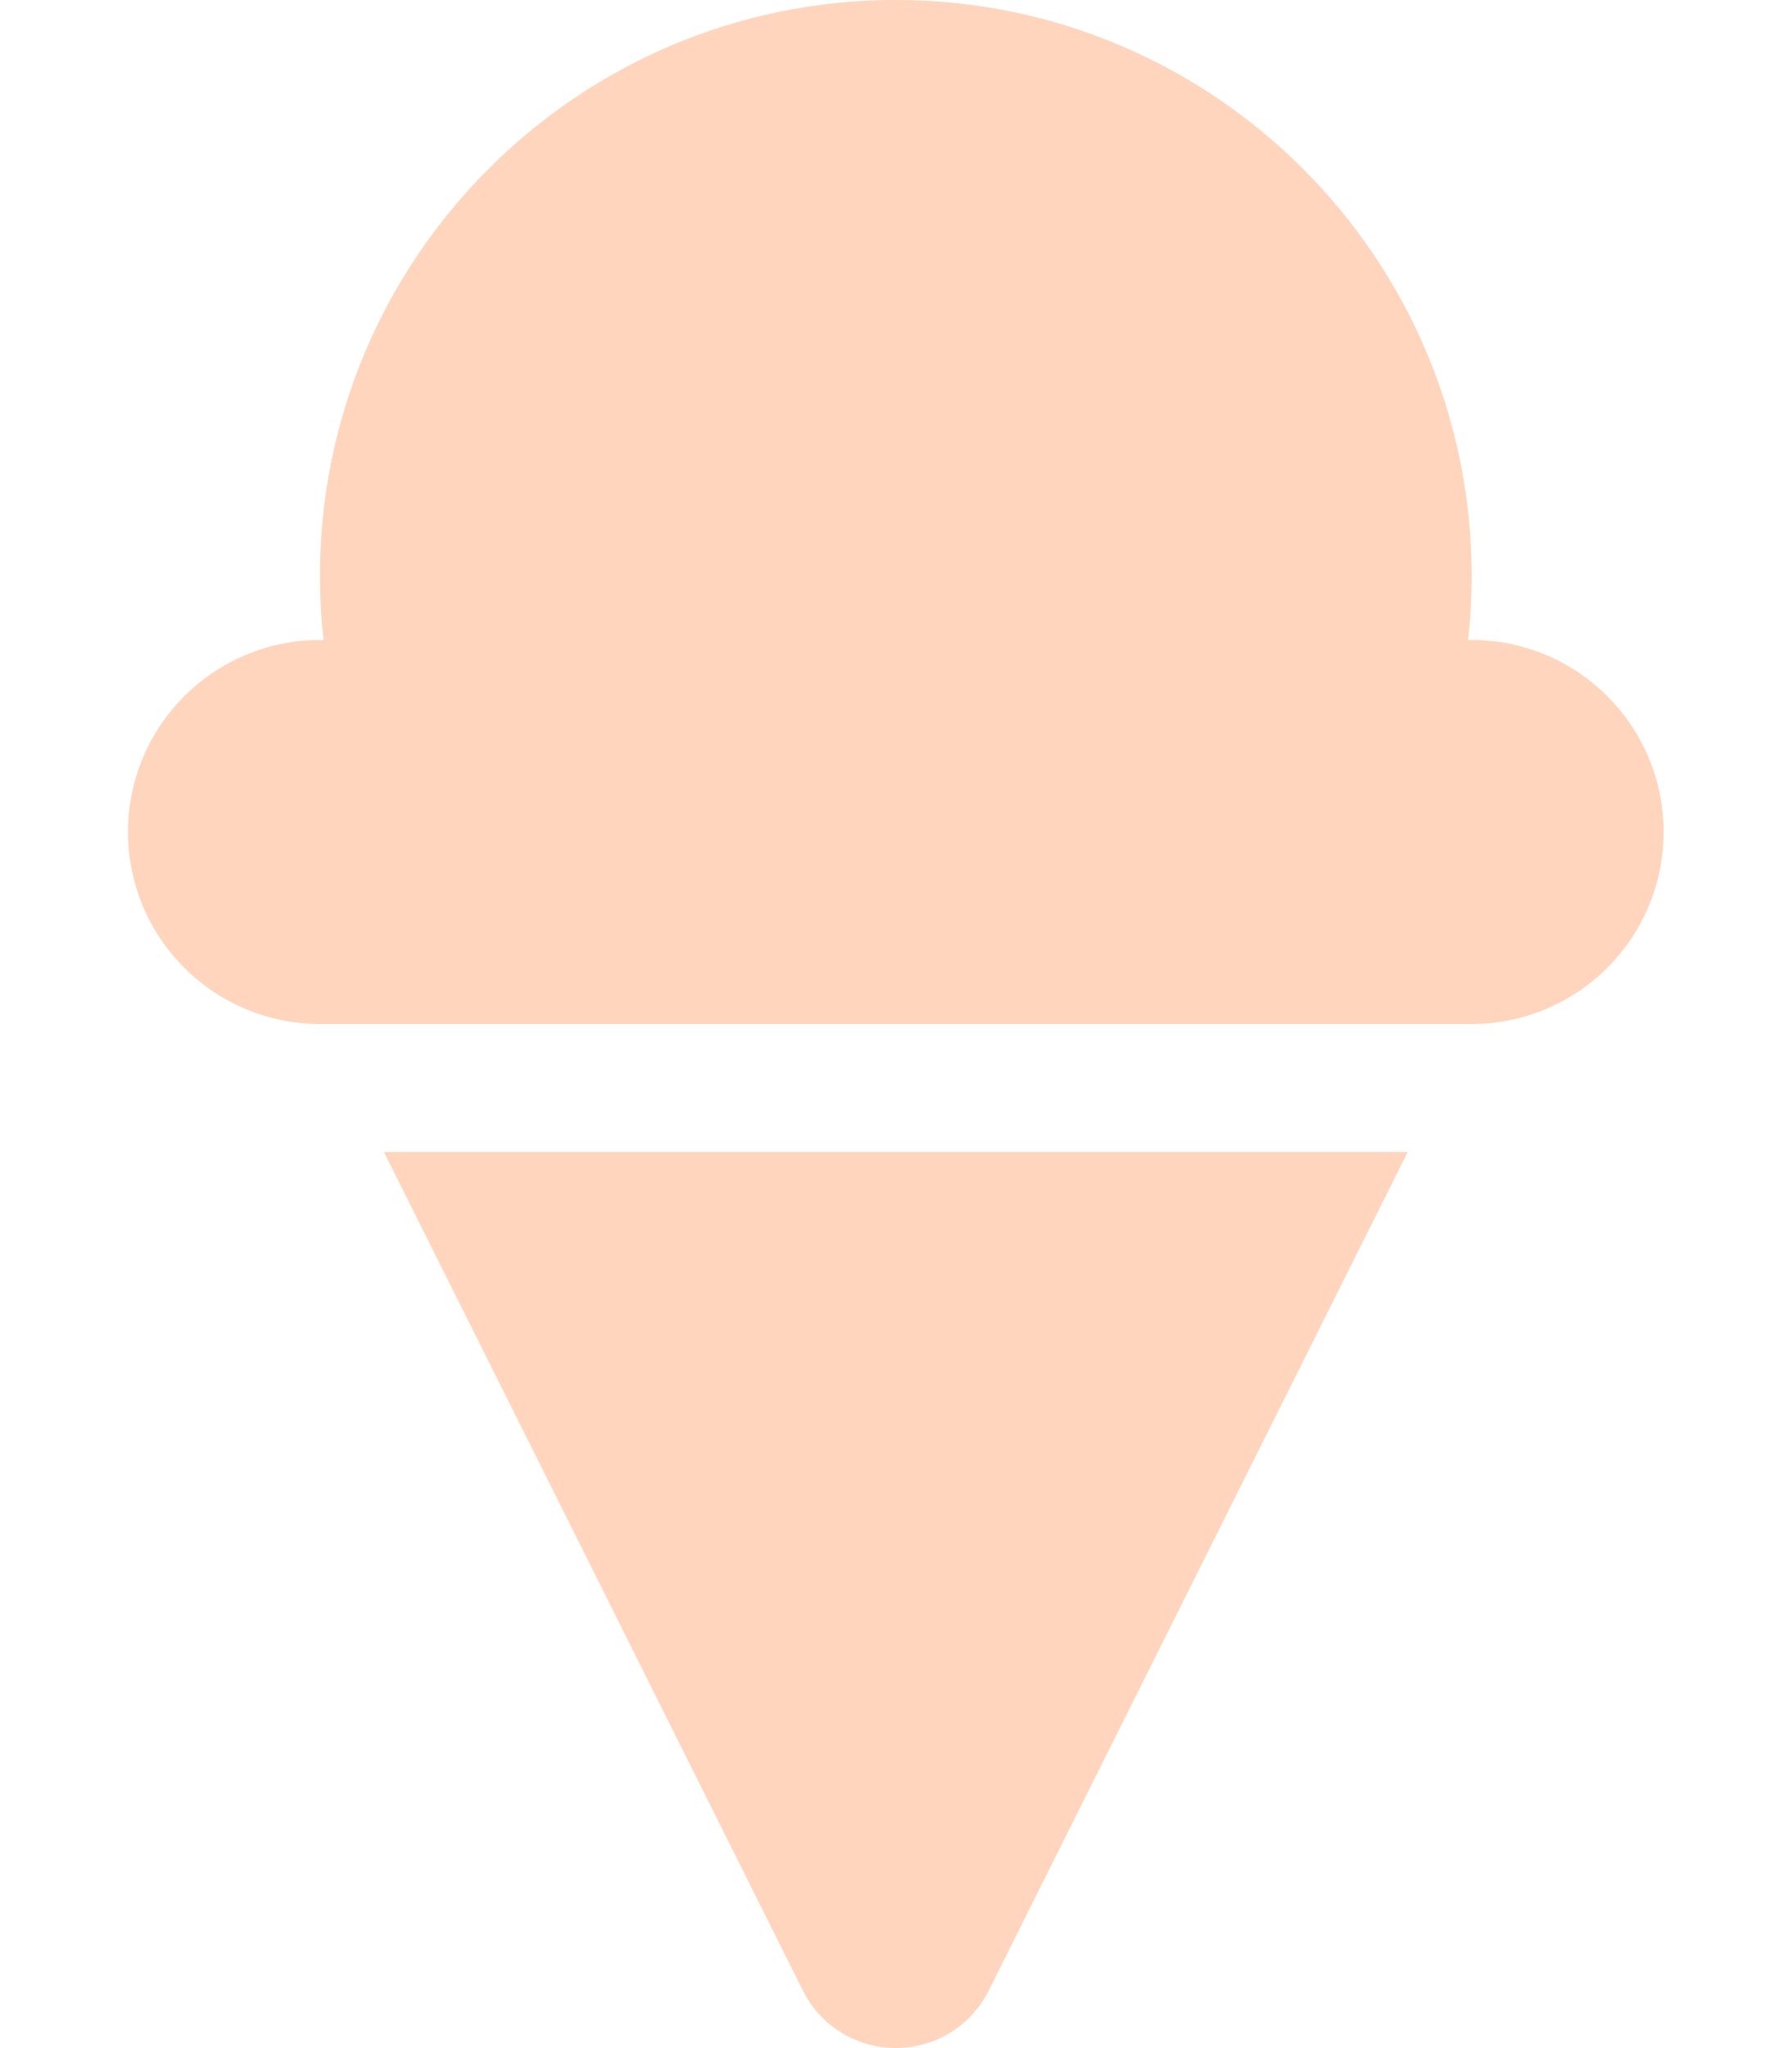
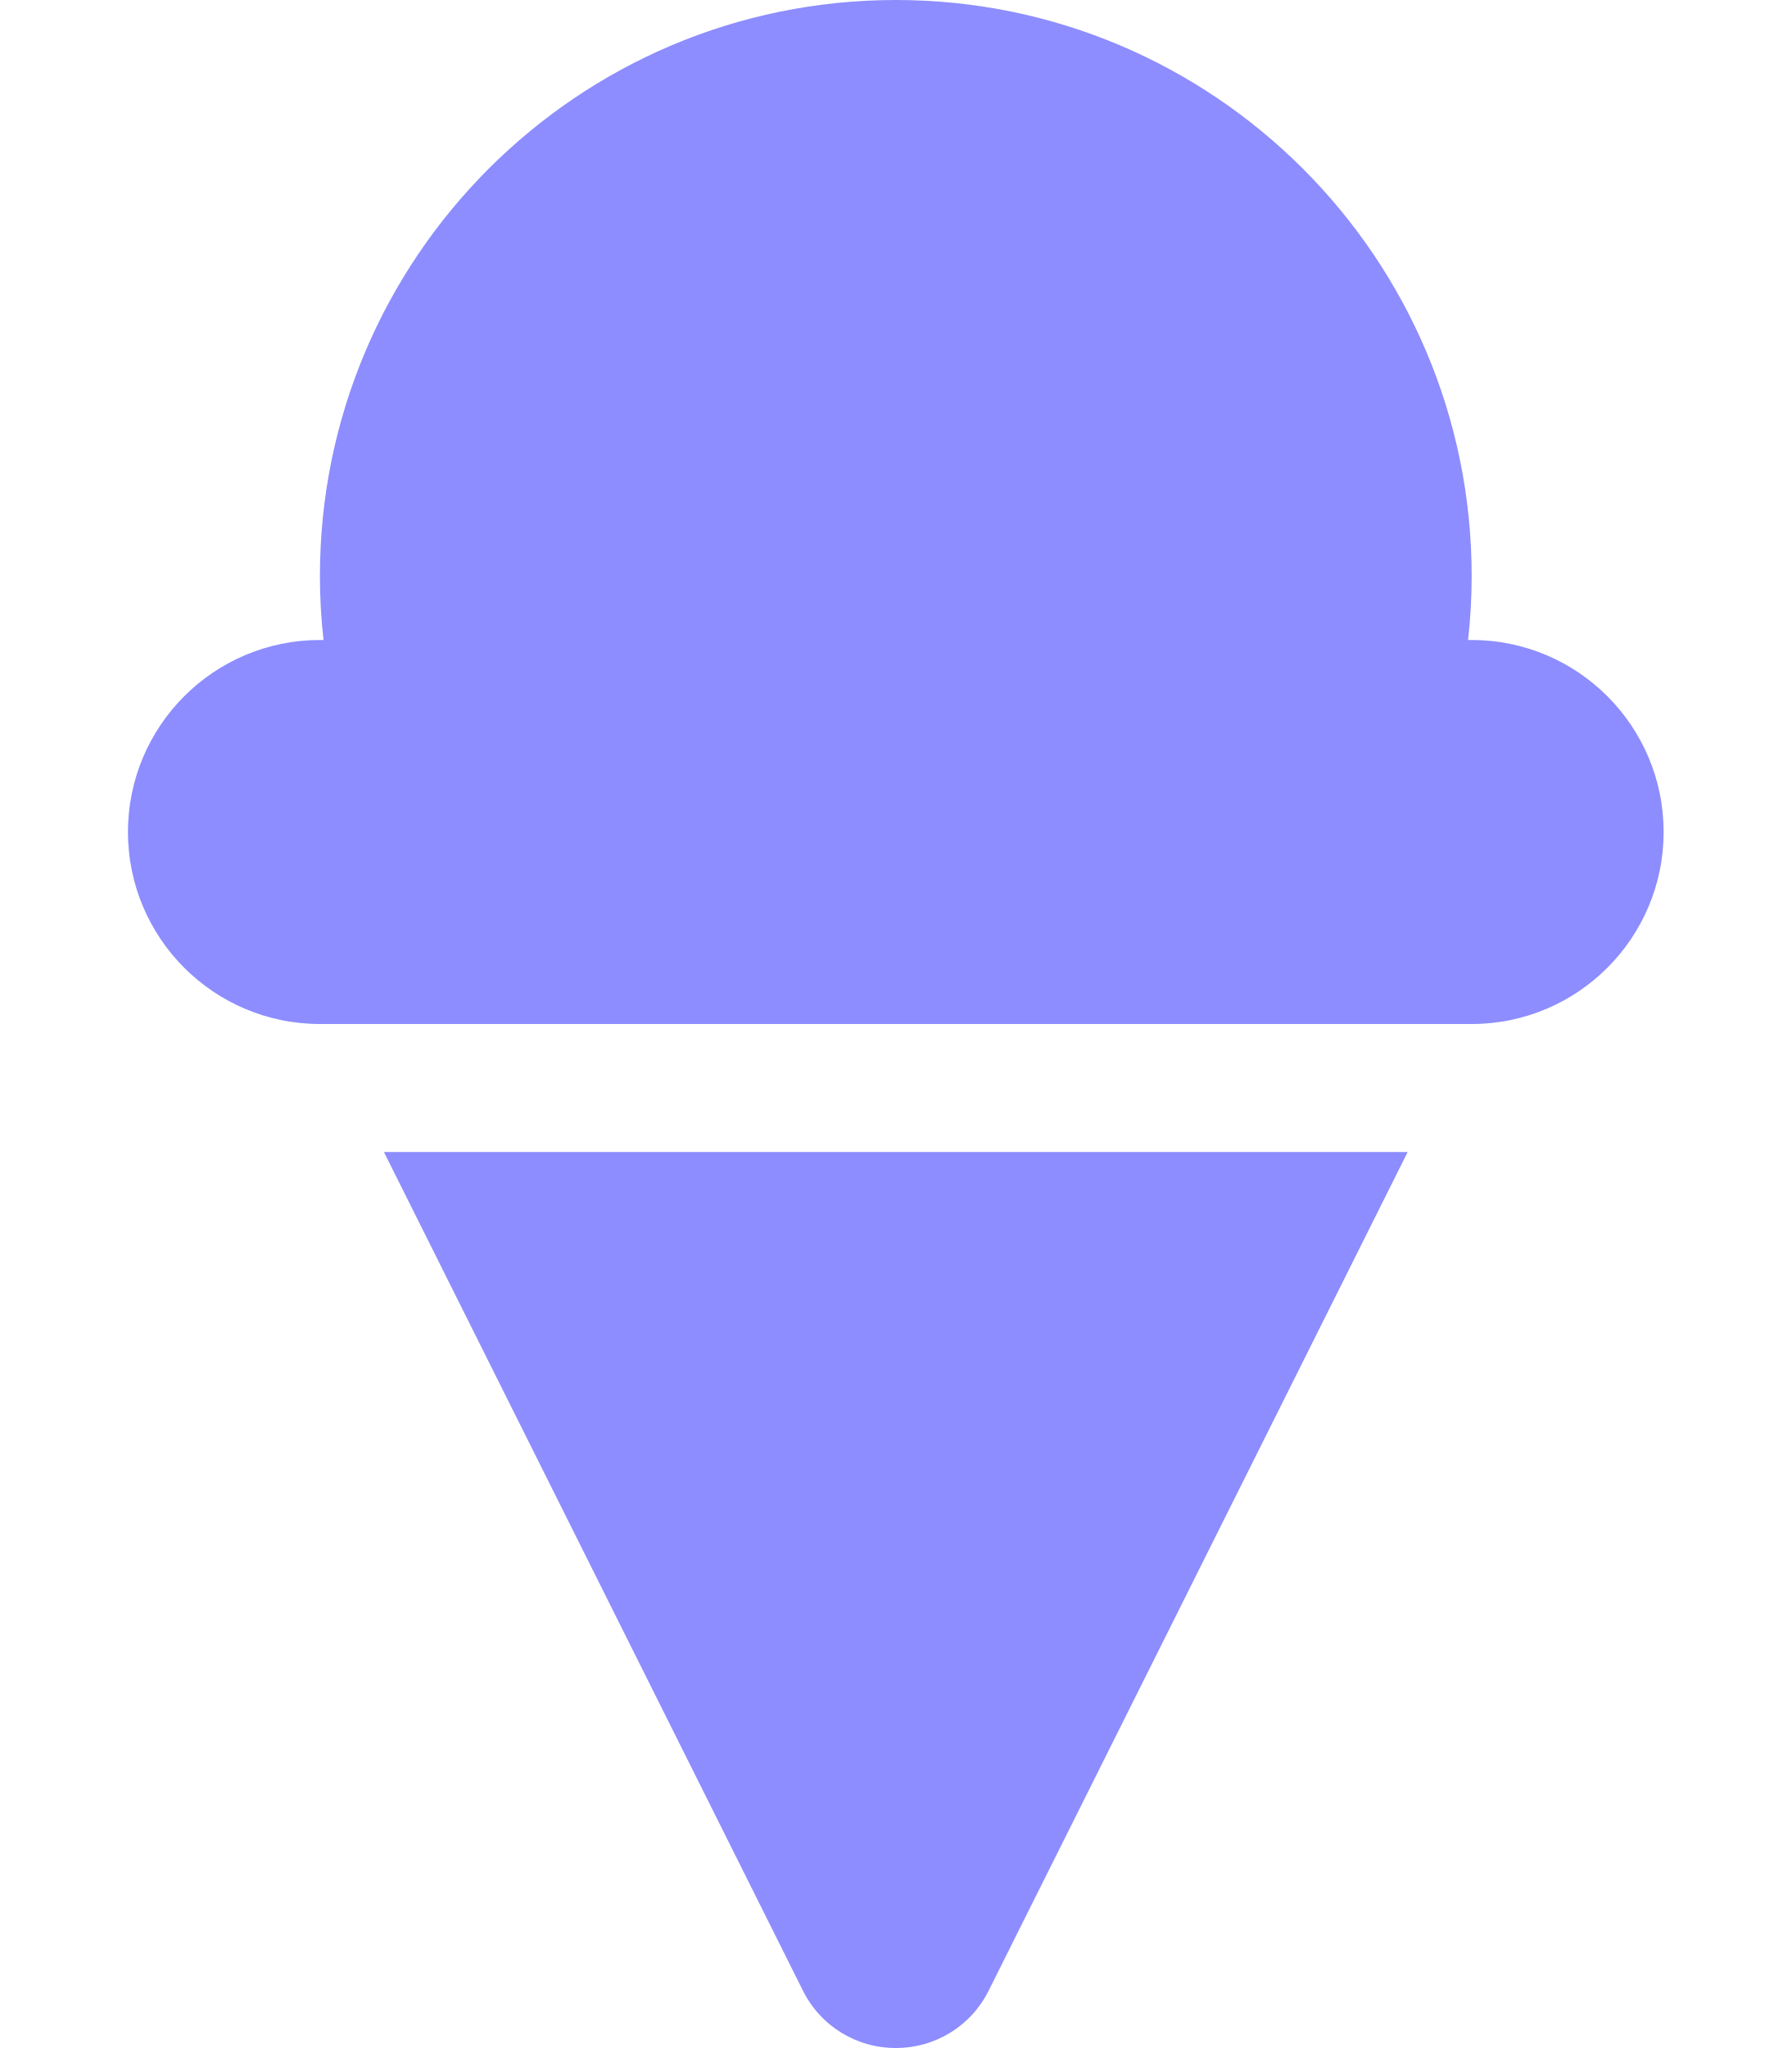
<svg xmlns="http://www.w3.org/2000/svg" viewBox="0 0 448 512">
-   <path fill="#ffd5bd" d="M367.1 160c.6-5.3 .9-10.6 .9-16C368 64.5 303.5 0 224 0S80 64.5 80 144c0 5.4 .3 10.7 .9 16H80c-26.5 0-48 21.5-48 48s21.5 48 48 48h53.5 181H368c26.5 0 48-21.5 48-48s-21.5-48-48-48h-.9zM96 288L200.8 497.7c4.4 8.8 13.3 14.3 23.2 14.3s18.8-5.5 23.2-14.3L352 288H96z" />
+   <path fill="#8d8dff" d="M367.1 160c.6-5.3 .9-10.6 .9-16C368 64.5 303.5 0 224 0S80 64.5 80 144c0 5.4 .3 10.7 .9 16H80c-26.5 0-48 21.5-48 48s21.5 48 48 48h53.5 181H368c26.5 0 48-21.5 48-48s-21.5-48-48-48h-.9zM96 288L200.8 497.7c4.4 8.8 13.3 14.3 23.2 14.3s18.8-5.5 23.2-14.3L352 288H96z" />
</svg>
